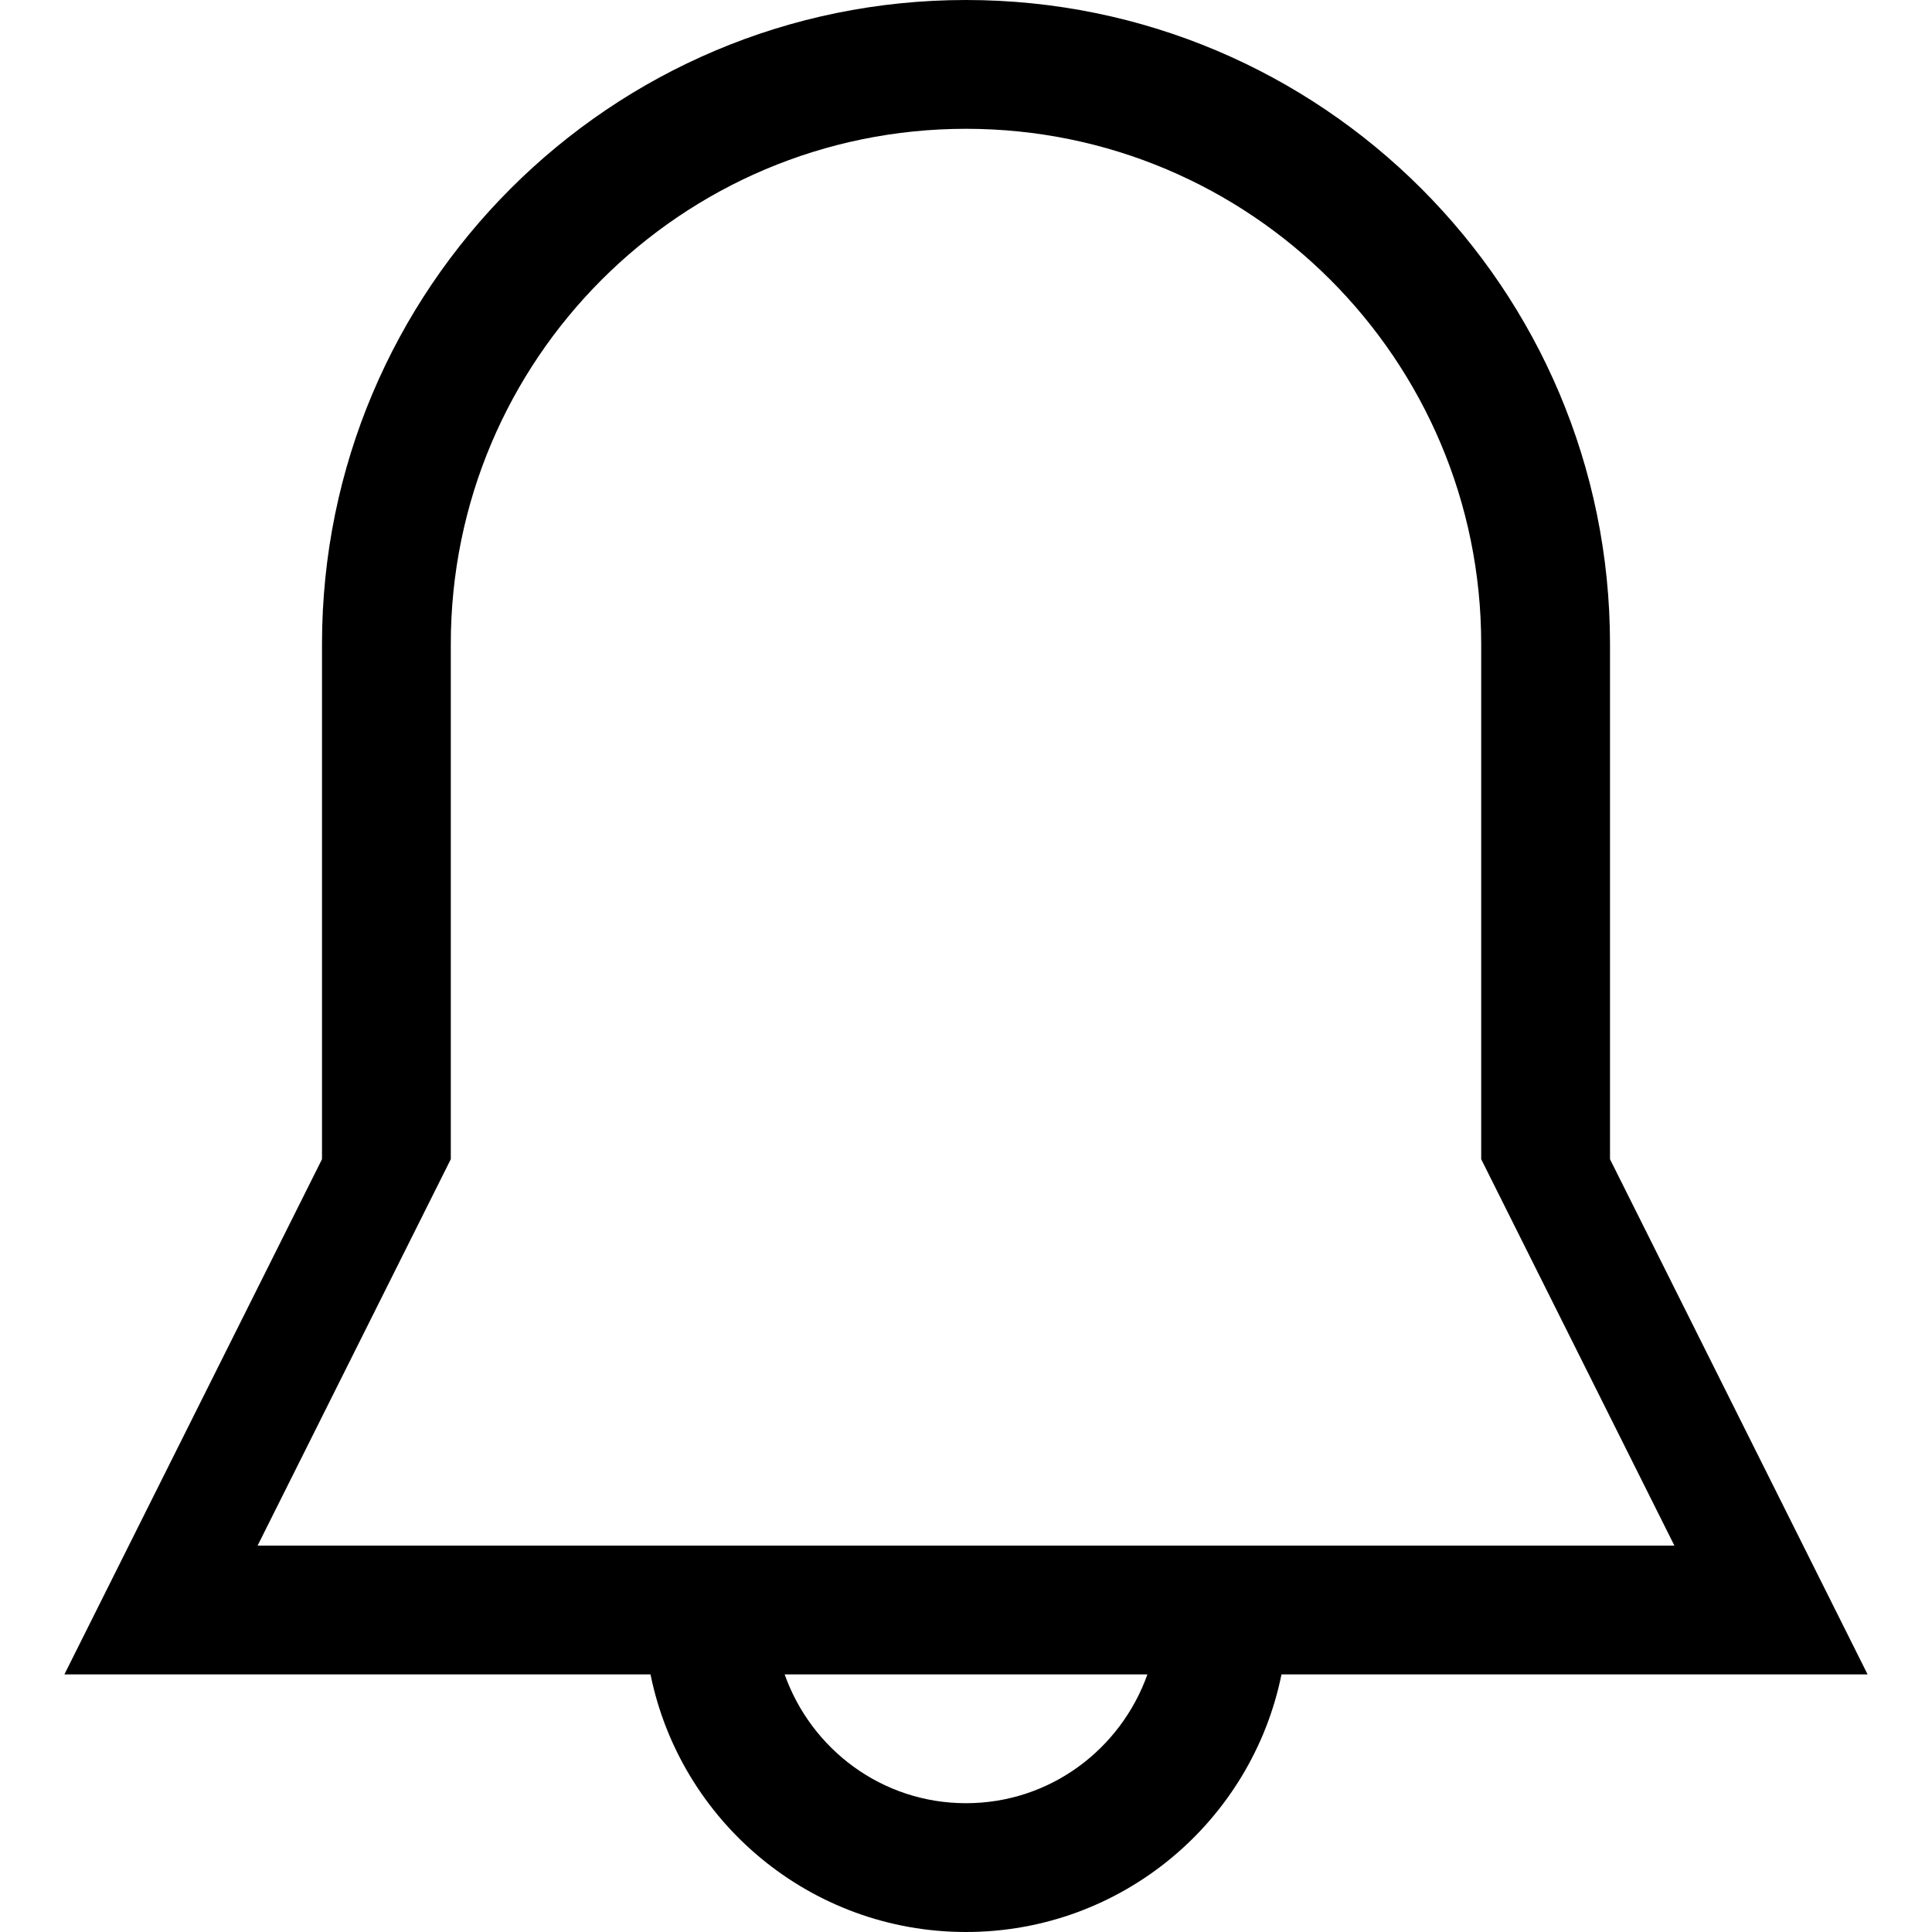
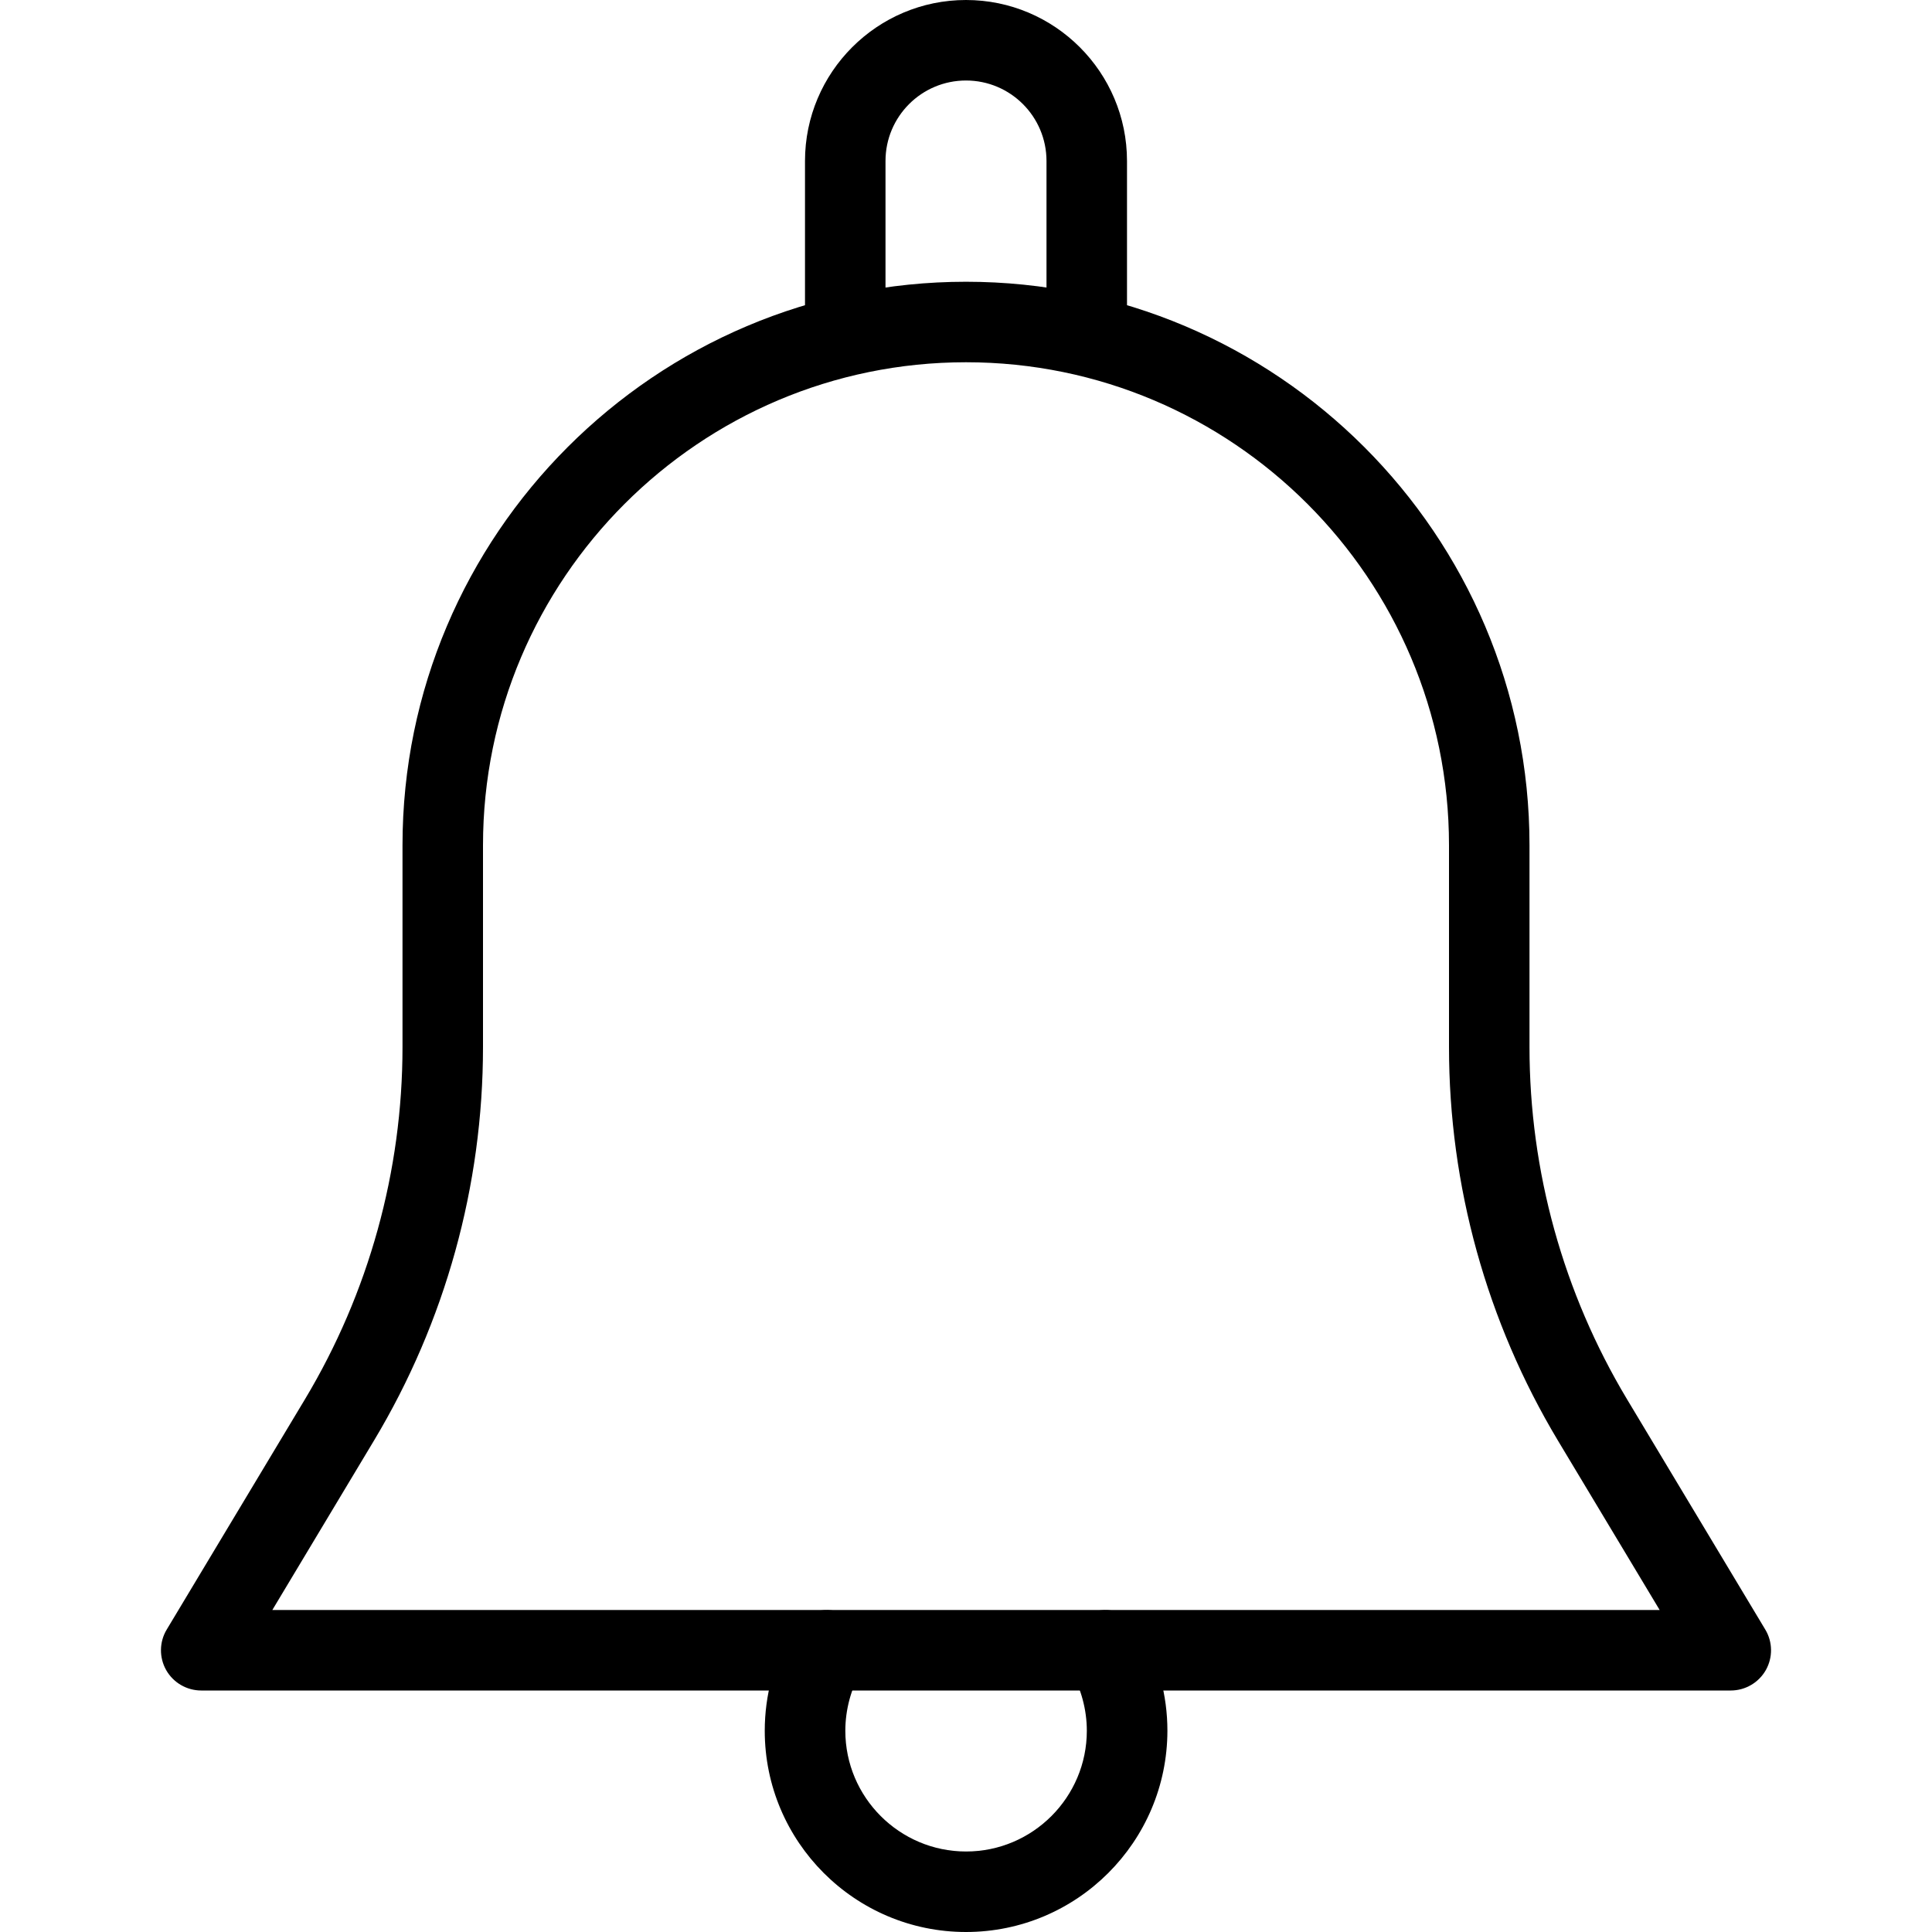
- <svg xmlns="http://www.w3.org/2000/svg" version="1.1" id="Capa_1" x="0px" y="0px" width="20px" viewBox="0 0 655.715 655.715" style="enable-background:new 0 0 655.715 655.715;" xml:space="preserve">
+ <svg xmlns="http://www.w3.org/2000/svg" version="1.1" id="Capa_1" x="0px" y="0px" viewBox="0 0 512 512" style="enable-background:new 0 0 512 512;" xml:space="preserve">
  <g>
-     <g id="_x36__27_">
-       <g>
-         <path d="M546.429,393.429V218.572C546.429,97.854,448.574,0,327.857,0S109.286,97.854,109.286,218.572v174.857L21.857,568.286     h198.922c10.12,49.878,54.206,87.429,107.078,87.429c52.872,0,96.958-37.551,107.078-87.429h198.922L546.429,393.429z      M327.857,612c-28.502,0-52.522-18.294-61.55-43.714h123.121C380.38,593.706,356.359,612,327.857,612z M87.429,524.571     L153,393.429V218.572c0-96.565,78.292-174.857,174.857-174.857c96.564,0,174.857,78.292,174.857,174.857v174.857l65.571,131.143     H87.429z" />
-       </g>
+     <g>
+       <path d="M467.819,431.851l-36.651-61.056c-16.896-28.181-25.835-60.437-25.835-93.312V224    c0-82.325-67.008-149.333-149.333-149.333S106.667,141.675,106.667,224v53.483c0,32.875-8.939,65.131-25.835,93.312    l-36.651,61.056c-1.984,3.285-2.027,7.403-0.149,10.731c1.899,3.349,5.461,5.419,9.301,5.419h405.333    c3.84,0,7.403-2.069,9.301-5.419C469.845,439.253,469.803,435.136,467.819,431.851z M72.171,426.667l26.944-44.907    C118.016,350.272,128,314.219,128,277.483V224c0-70.592,57.408-128,128-128s128,57.408,128,128v53.483    c0,36.736,9.984,72.789,28.864,104.277l26.965,44.907H72.171z" />
+     </g>
+   </g>
+   <g>
+     <g>
+       <path d="M256,0c-23.531,0-42.667,19.136-42.667,42.667v42.667C213.333,91.221,218.112,96,224,96s10.667-4.779,10.667-10.667    V42.667c0-11.776,9.557-21.333,21.333-21.333s21.333,9.557,21.333,21.333v42.667C277.333,91.221,282.112,96,288,96    s10.667-4.779,10.667-10.667V42.667C298.667,19.136,279.531,0,256,0z" />
+     </g>
+   </g>
+   <g>
+     <g>
+       <path d="M302.165,431.936c-3.008-5.077-9.515-6.741-14.613-3.819c-5.099,2.987-6.805,9.536-3.819,14.613    c2.773,4.715,4.288,10.368,4.288,15.936c0,17.643-14.357,32-32,32c-17.643,0-32-14.357-32-32c0-5.568,1.515-11.221,4.288-15.936    c2.965-5.099,1.259-11.627-3.819-14.613c-5.141-2.923-11.627-1.259-14.613,3.819c-4.715,8.064-7.211,17.301-7.211,26.731    C202.667,488.085,226.581,512,256,512s53.333-23.915,53.376-53.333C309.376,449.237,306.88,440,302.165,431.936z" />
    </g>
  </g>
  <g>
</g>
  <g>
</g>
  <g>
</g>
  <g>
</g>
  <g>
</g>
  <g>
</g>
  <g>
</g>
  <g>
</g>
  <g>
</g>
  <g>
</g>
  <g>
</g>
  <g>
</g>
  <g>
</g>
  <g>
</g>
  <g>
</g>
</svg>
